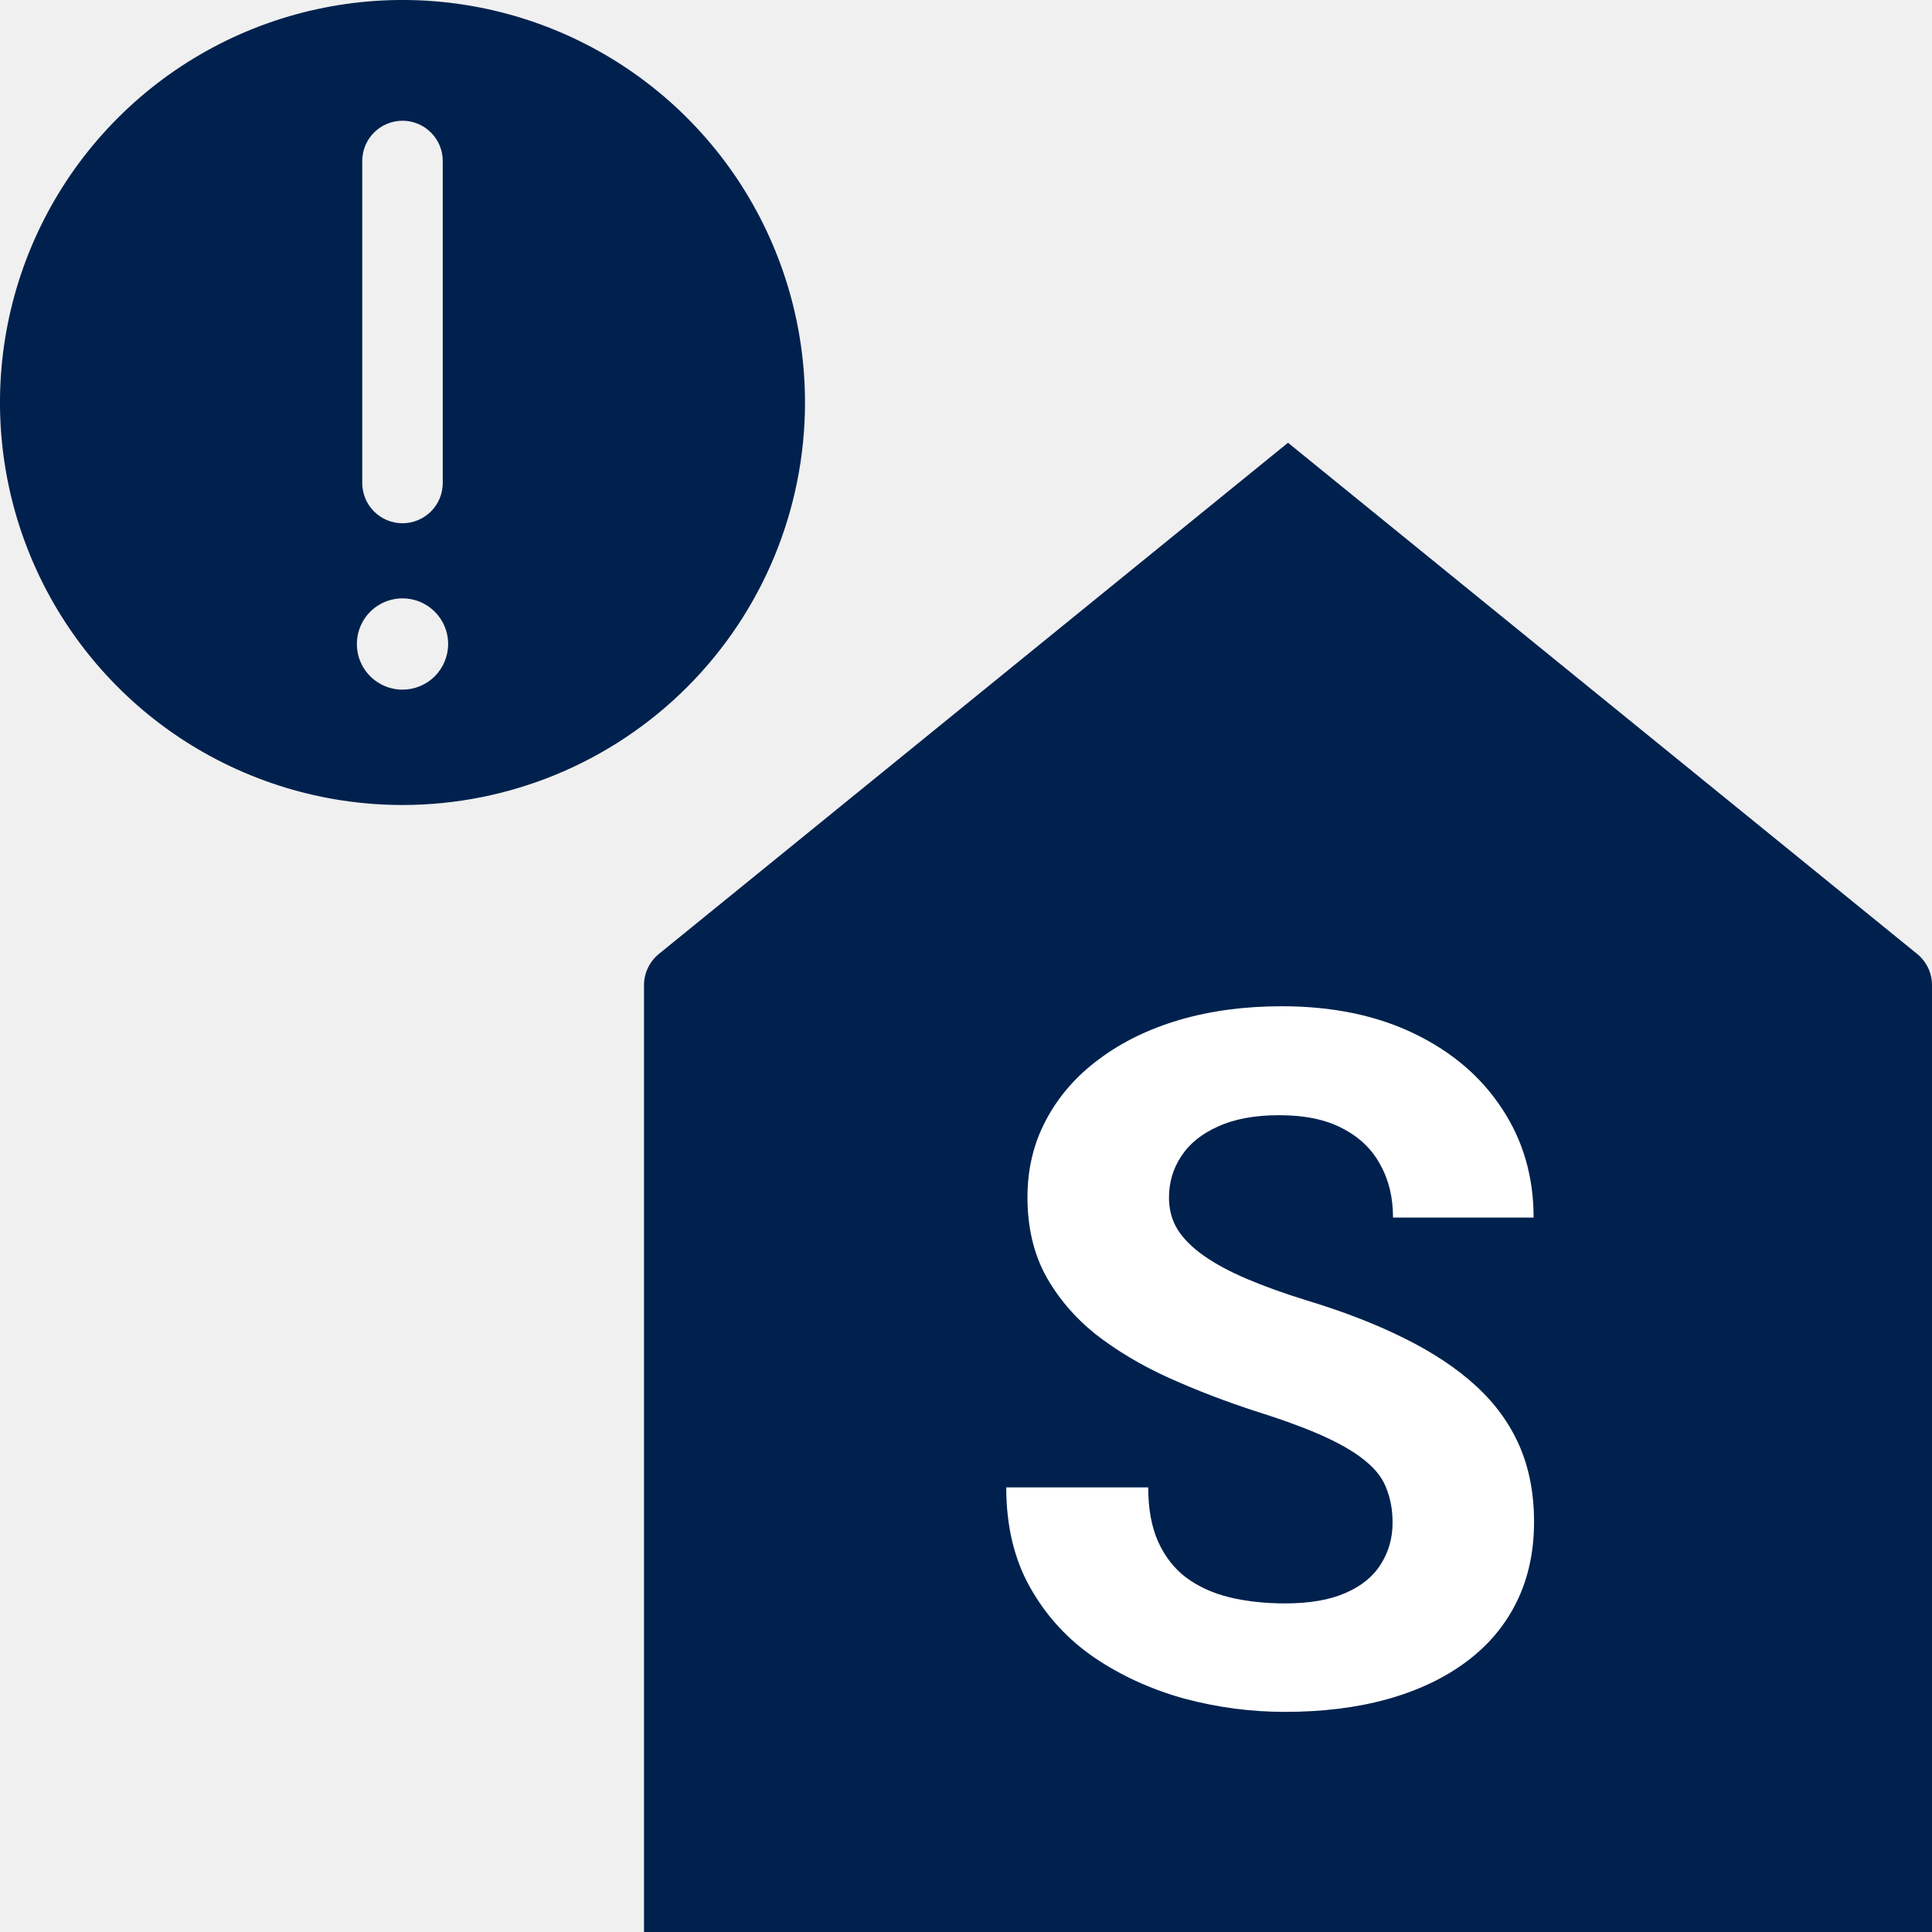
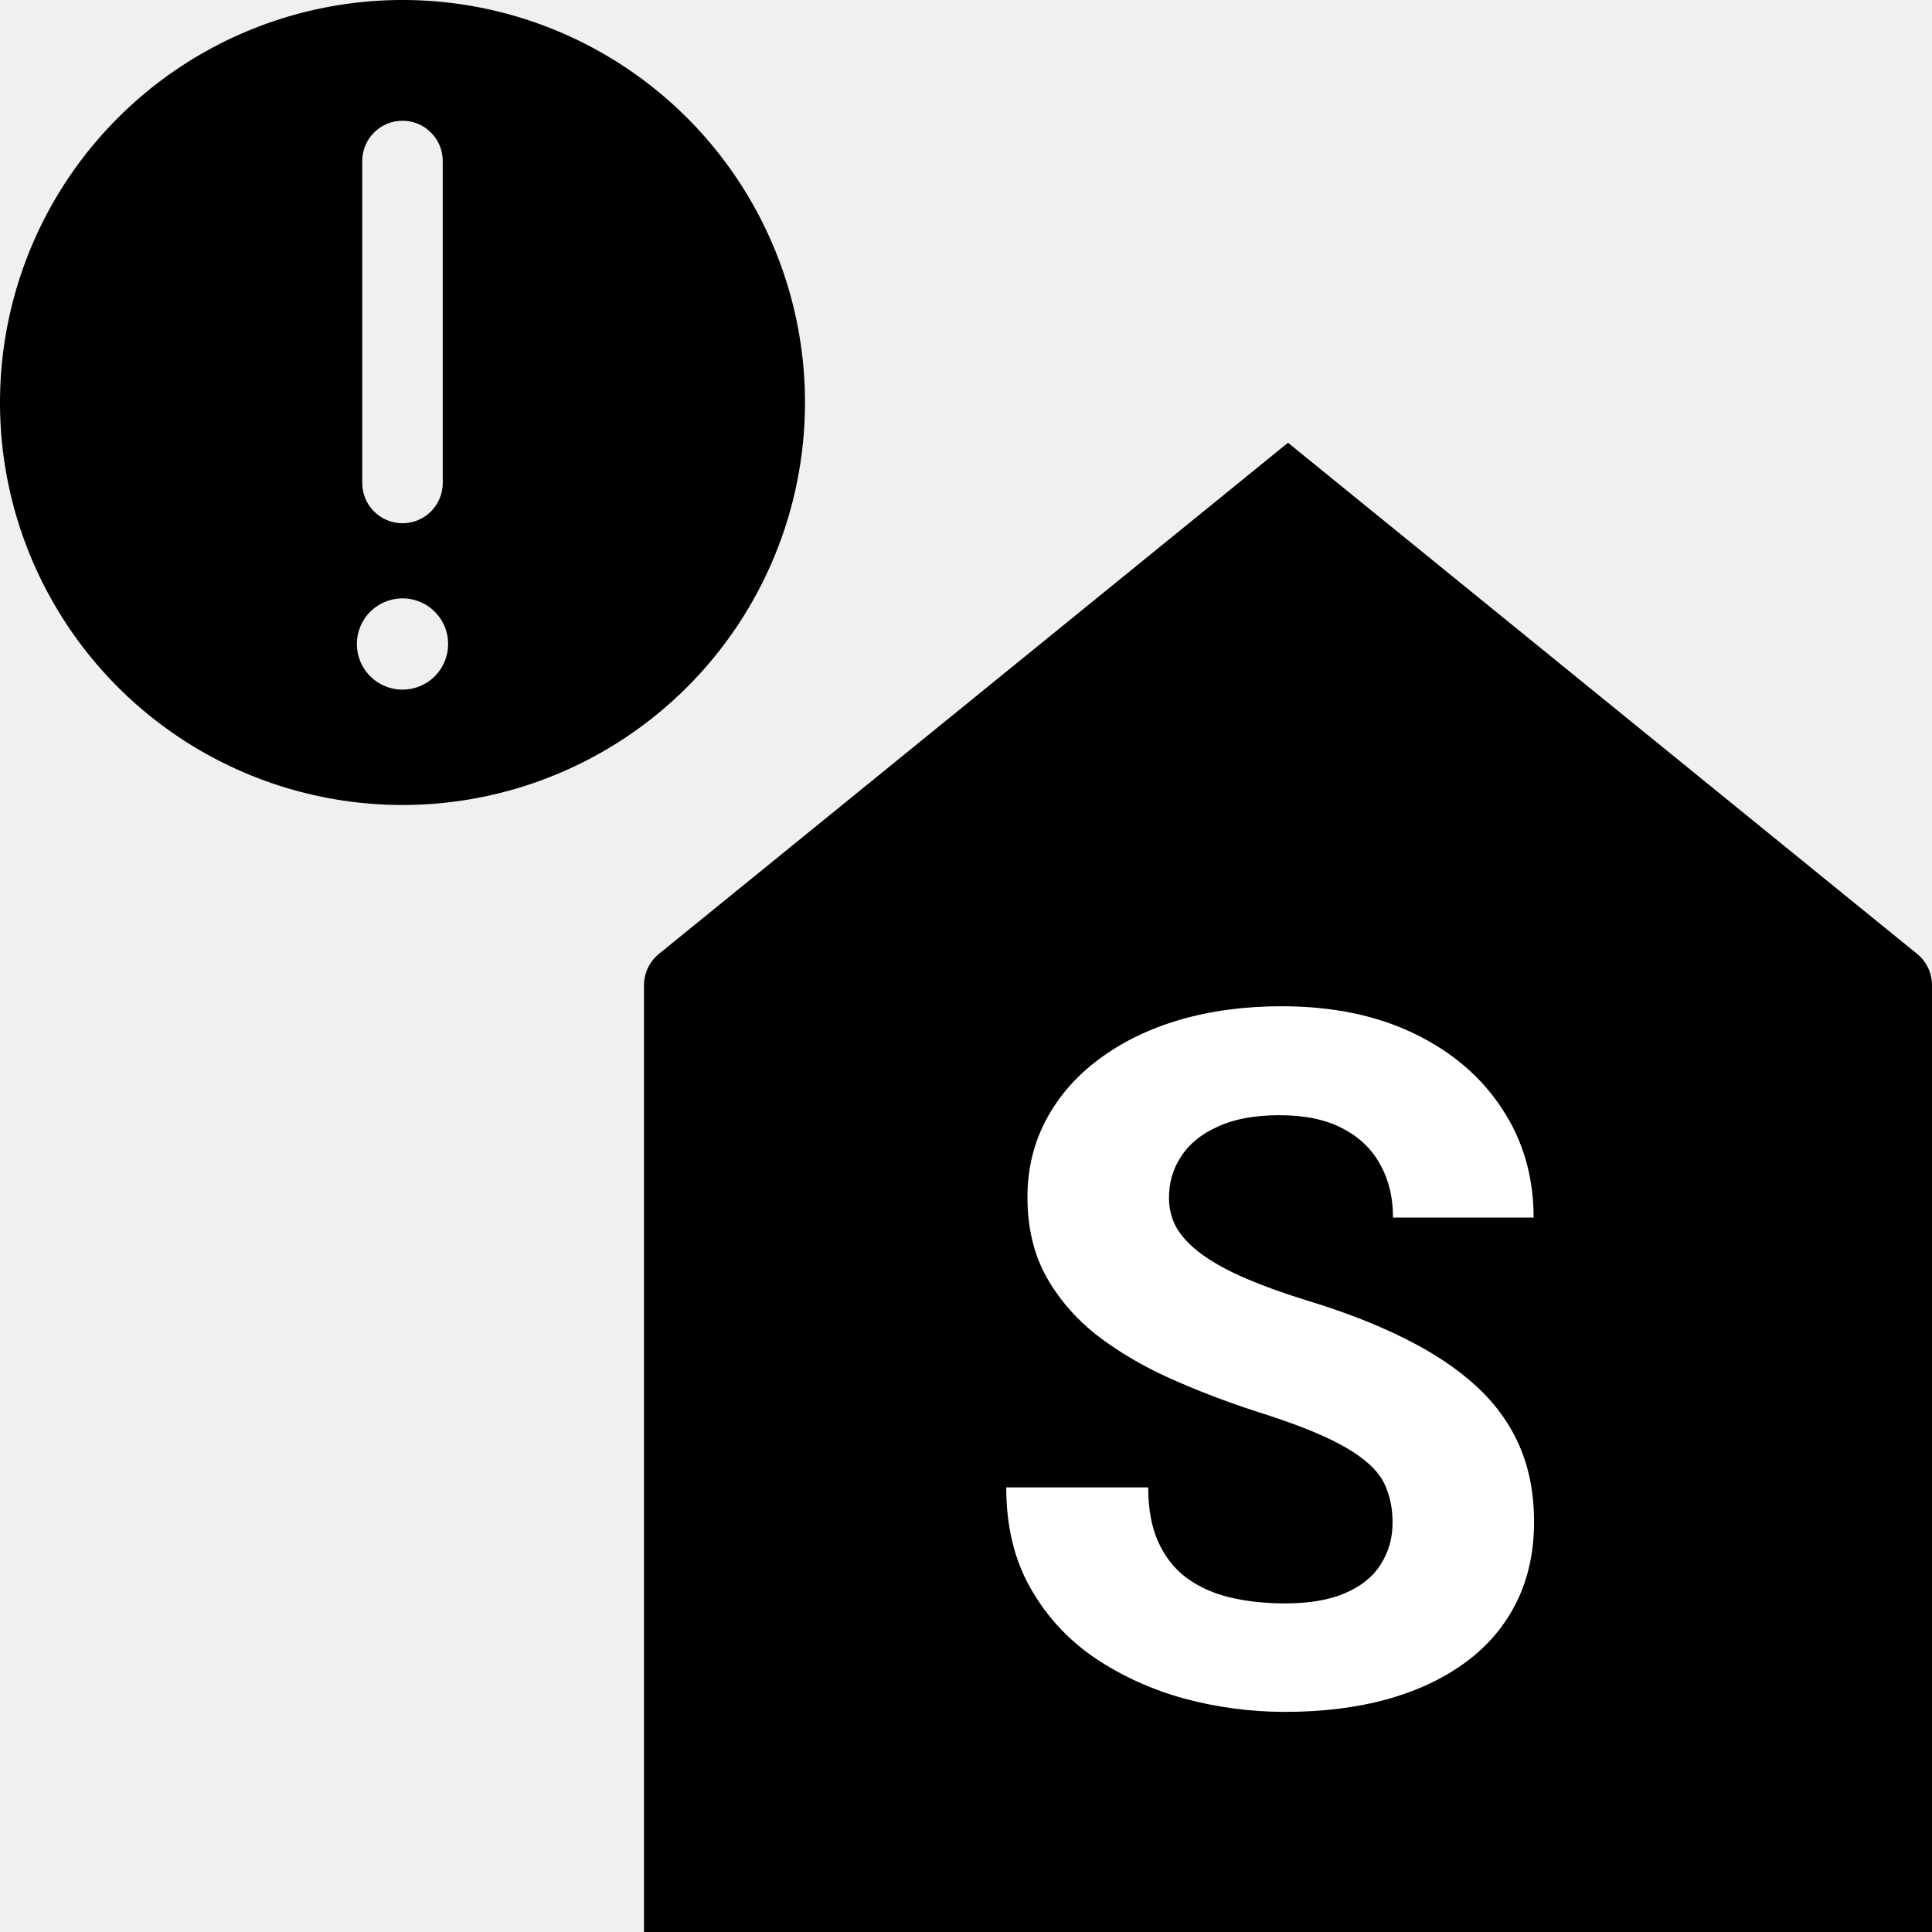
<svg xmlns="http://www.w3.org/2000/svg" width="48" height="48" viewBox="0 0 48 48" fill="none">
  <g clip-path="url(#clip0_402_18025)">
-     <path d="M47.903 24.046C47.839 23.912 47.746 23.794 47.631 23.7L32 11L16.37 23.7C16.255 23.794 16.162 23.912 16.098 24.046C16.034 24.18 16 24.327 16 24.476V48H48V24.476C48 24.327 47.967 24.18 47.903 24.046ZM20 10C20 8.022 19.413 6.089 18.315 4.444C17.216 2.8 15.654 1.518 13.827 0.761C12 0.004 9.989 -0.194 8.049 0.192C6.109 0.578 4.327 1.53 2.929 2.929C1.53 4.327 0.578 6.109 0.192 8.049C-0.194 9.989 0.004 12 0.761 13.827C1.518 15.654 2.8 17.216 4.444 18.315C6.089 19.413 8.022 20 10 20C12.652 20 15.196 18.946 17.071 17.071C18.946 15.196 20 12.652 20 10ZM9 4C9 3.735 9.105 3.48 9.293 3.293C9.48 3.105 9.735 3 10 3C10.265 3 10.52 3.105 10.707 3.293C10.895 3.48 11 3.735 11 4V12C11 12.265 10.895 12.52 10.707 12.707C10.52 12.895 10.265 13 10 13C9.735 13 9.48 12.895 9.293 12.707C9.105 12.52 9 12.265 9 12V4ZM10 17.134C9.776 17.134 9.556 17.067 9.37 16.943C9.184 16.818 9.038 16.641 8.952 16.434C8.867 16.227 8.844 15.999 8.888 15.779C8.932 15.559 9.04 15.357 9.198 15.198C9.357 15.04 9.559 14.932 9.779 14.888C9.999 14.844 10.227 14.867 10.434 14.952C10.641 15.038 10.818 15.184 10.943 15.37C11.068 15.556 11.134 15.776 11.134 16C11.134 16.301 11.014 16.589 10.802 16.802C10.589 17.015 10.301 17.134 10 17.134Z" fill="#00214D" />
+     <path d="M47.903 24.046C47.839 23.912 47.746 23.794 47.631 23.7L32 11L16.37 23.7C16.255 23.794 16.162 23.912 16.098 24.046C16.034 24.18 16 24.327 16 24.476V48H48V24.476C48 24.327 47.967 24.18 47.903 24.046ZM20 10C20 8.022 19.413 6.089 18.315 4.444C17.216 2.8 15.654 1.518 13.827 0.761C12 0.004 9.989 -0.194 8.049 0.192C6.109 0.578 4.327 1.53 2.929 2.929C1.53 4.327 0.578 6.109 0.192 8.049C-0.194 9.989 0.004 12 0.761 13.827C1.518 15.654 2.8 17.216 4.444 18.315C6.089 19.413 8.022 20 10 20C12.652 20 15.196 18.946 17.071 17.071C18.946 15.196 20 12.652 20 10ZM9 4C9 3.735 9.105 3.48 9.293 3.293C9.48 3.105 9.735 3 10 3C10.265 3 10.52 3.105 10.707 3.293C10.895 3.48 11 3.735 11 4V12C11 12.265 10.895 12.52 10.707 12.707C10.52 12.895 10.265 13 10 13C9.735 13 9.48 12.895 9.293 12.707C9.105 12.52 9 12.265 9 12V4ZM10 17.134C9.776 17.134 9.556 17.067 9.37 16.943C9.184 16.818 9.038 16.641 8.952 16.434C8.867 16.227 8.844 15.999 8.888 15.779C8.932 15.559 9.04 15.357 9.198 15.198C9.357 15.04 9.559 14.932 9.779 14.888C9.999 14.844 10.227 14.867 10.434 14.952C10.641 15.038 10.818 15.184 10.943 15.37C11.068 15.556 11.134 15.776 11.134 16C11.134 16.301 11.014 16.589 10.802 16.802C10.589 17.015 10.301 17.134 10 17.134Z" fill="black" />
    <path d="M34.598 37.832C34.598 37.527 34.551 37.254 34.457 37.012C34.371 36.762 34.207 36.535 33.965 36.332C33.723 36.121 33.383 35.914 32.945 35.711C32.508 35.508 31.941 35.297 31.246 35.078C30.473 34.828 29.738 34.547 29.043 34.234C28.355 33.922 27.746 33.559 27.215 33.145C26.691 32.723 26.277 32.234 25.973 31.68C25.676 31.125 25.527 30.48 25.527 29.746C25.527 29.035 25.684 28.391 25.996 27.812C26.309 27.227 26.746 26.727 27.309 26.312C27.871 25.891 28.535 25.566 29.301 25.34C30.074 25.113 30.922 25 31.844 25C33.102 25 34.199 25.227 35.137 25.68C36.074 26.133 36.801 26.754 37.316 27.543C37.84 28.332 38.102 29.234 38.102 30.25H34.609C34.609 29.75 34.504 29.312 34.293 28.938C34.09 28.555 33.777 28.254 33.355 28.035C32.941 27.816 32.418 27.707 31.785 27.707C31.176 27.707 30.668 27.801 30.262 27.988C29.855 28.168 29.551 28.414 29.348 28.727C29.145 29.031 29.043 29.375 29.043 29.758C29.043 30.047 29.113 30.309 29.254 30.543C29.402 30.777 29.621 30.996 29.91 31.199C30.199 31.402 30.555 31.594 30.977 31.773C31.398 31.953 31.887 32.129 32.441 32.301C33.371 32.582 34.188 32.898 34.891 33.25C35.602 33.602 36.195 33.996 36.672 34.434C37.148 34.871 37.508 35.367 37.75 35.922C37.992 36.477 38.113 37.105 38.113 37.809C38.113 38.551 37.969 39.215 37.68 39.801C37.391 40.387 36.973 40.883 36.426 41.289C35.879 41.695 35.227 42.004 34.469 42.215C33.711 42.426 32.863 42.531 31.926 42.531C31.082 42.531 30.25 42.422 29.43 42.203C28.609 41.977 27.863 41.637 27.191 41.184C26.527 40.73 25.996 40.152 25.598 39.449C25.199 38.746 25 37.914 25 36.953H28.527C28.527 37.484 28.609 37.934 28.773 38.301C28.938 38.668 29.168 38.965 29.465 39.191C29.77 39.418 30.129 39.582 30.543 39.684C30.965 39.785 31.426 39.836 31.926 39.836C32.535 39.836 33.035 39.75 33.426 39.578C33.824 39.406 34.117 39.168 34.305 38.863C34.5 38.559 34.598 38.215 34.598 37.832Z" fill="white" />
  </g>
  <defs>
    <clipPath id="clip0_402_18025">
      <rect width="48" height="48" fill="white" />
    </clipPath>
  </defs>
</svg>
